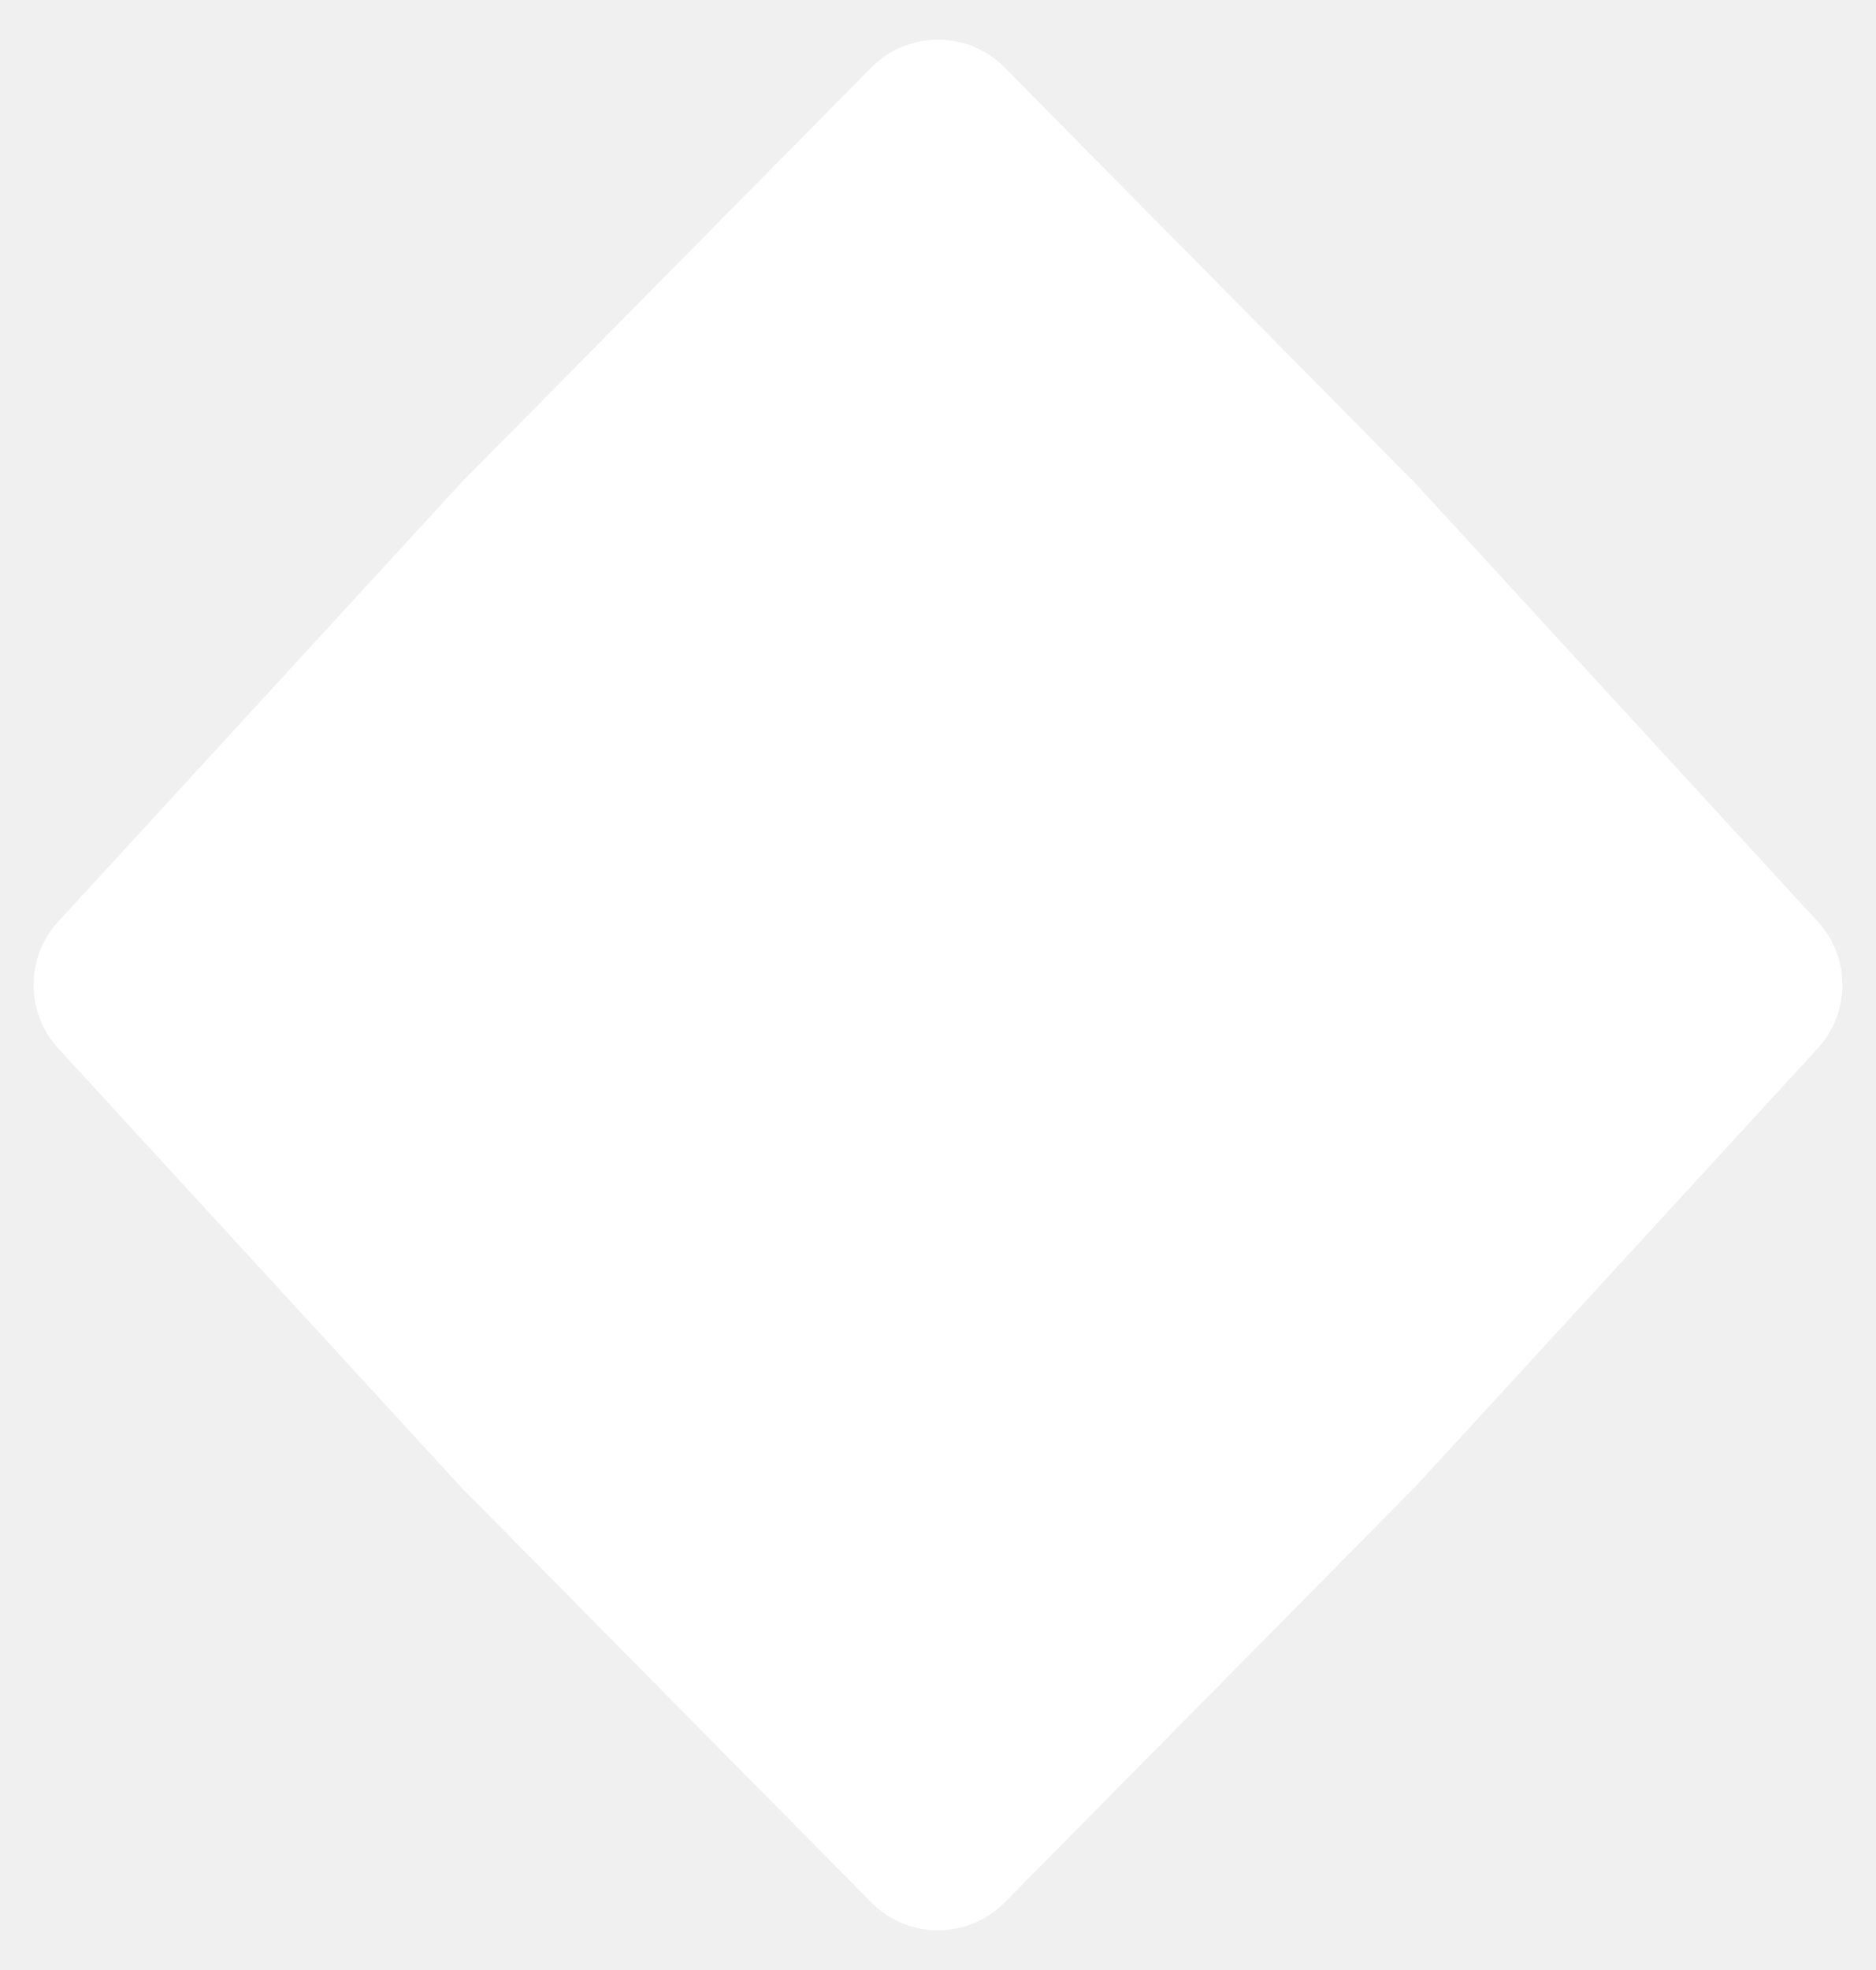
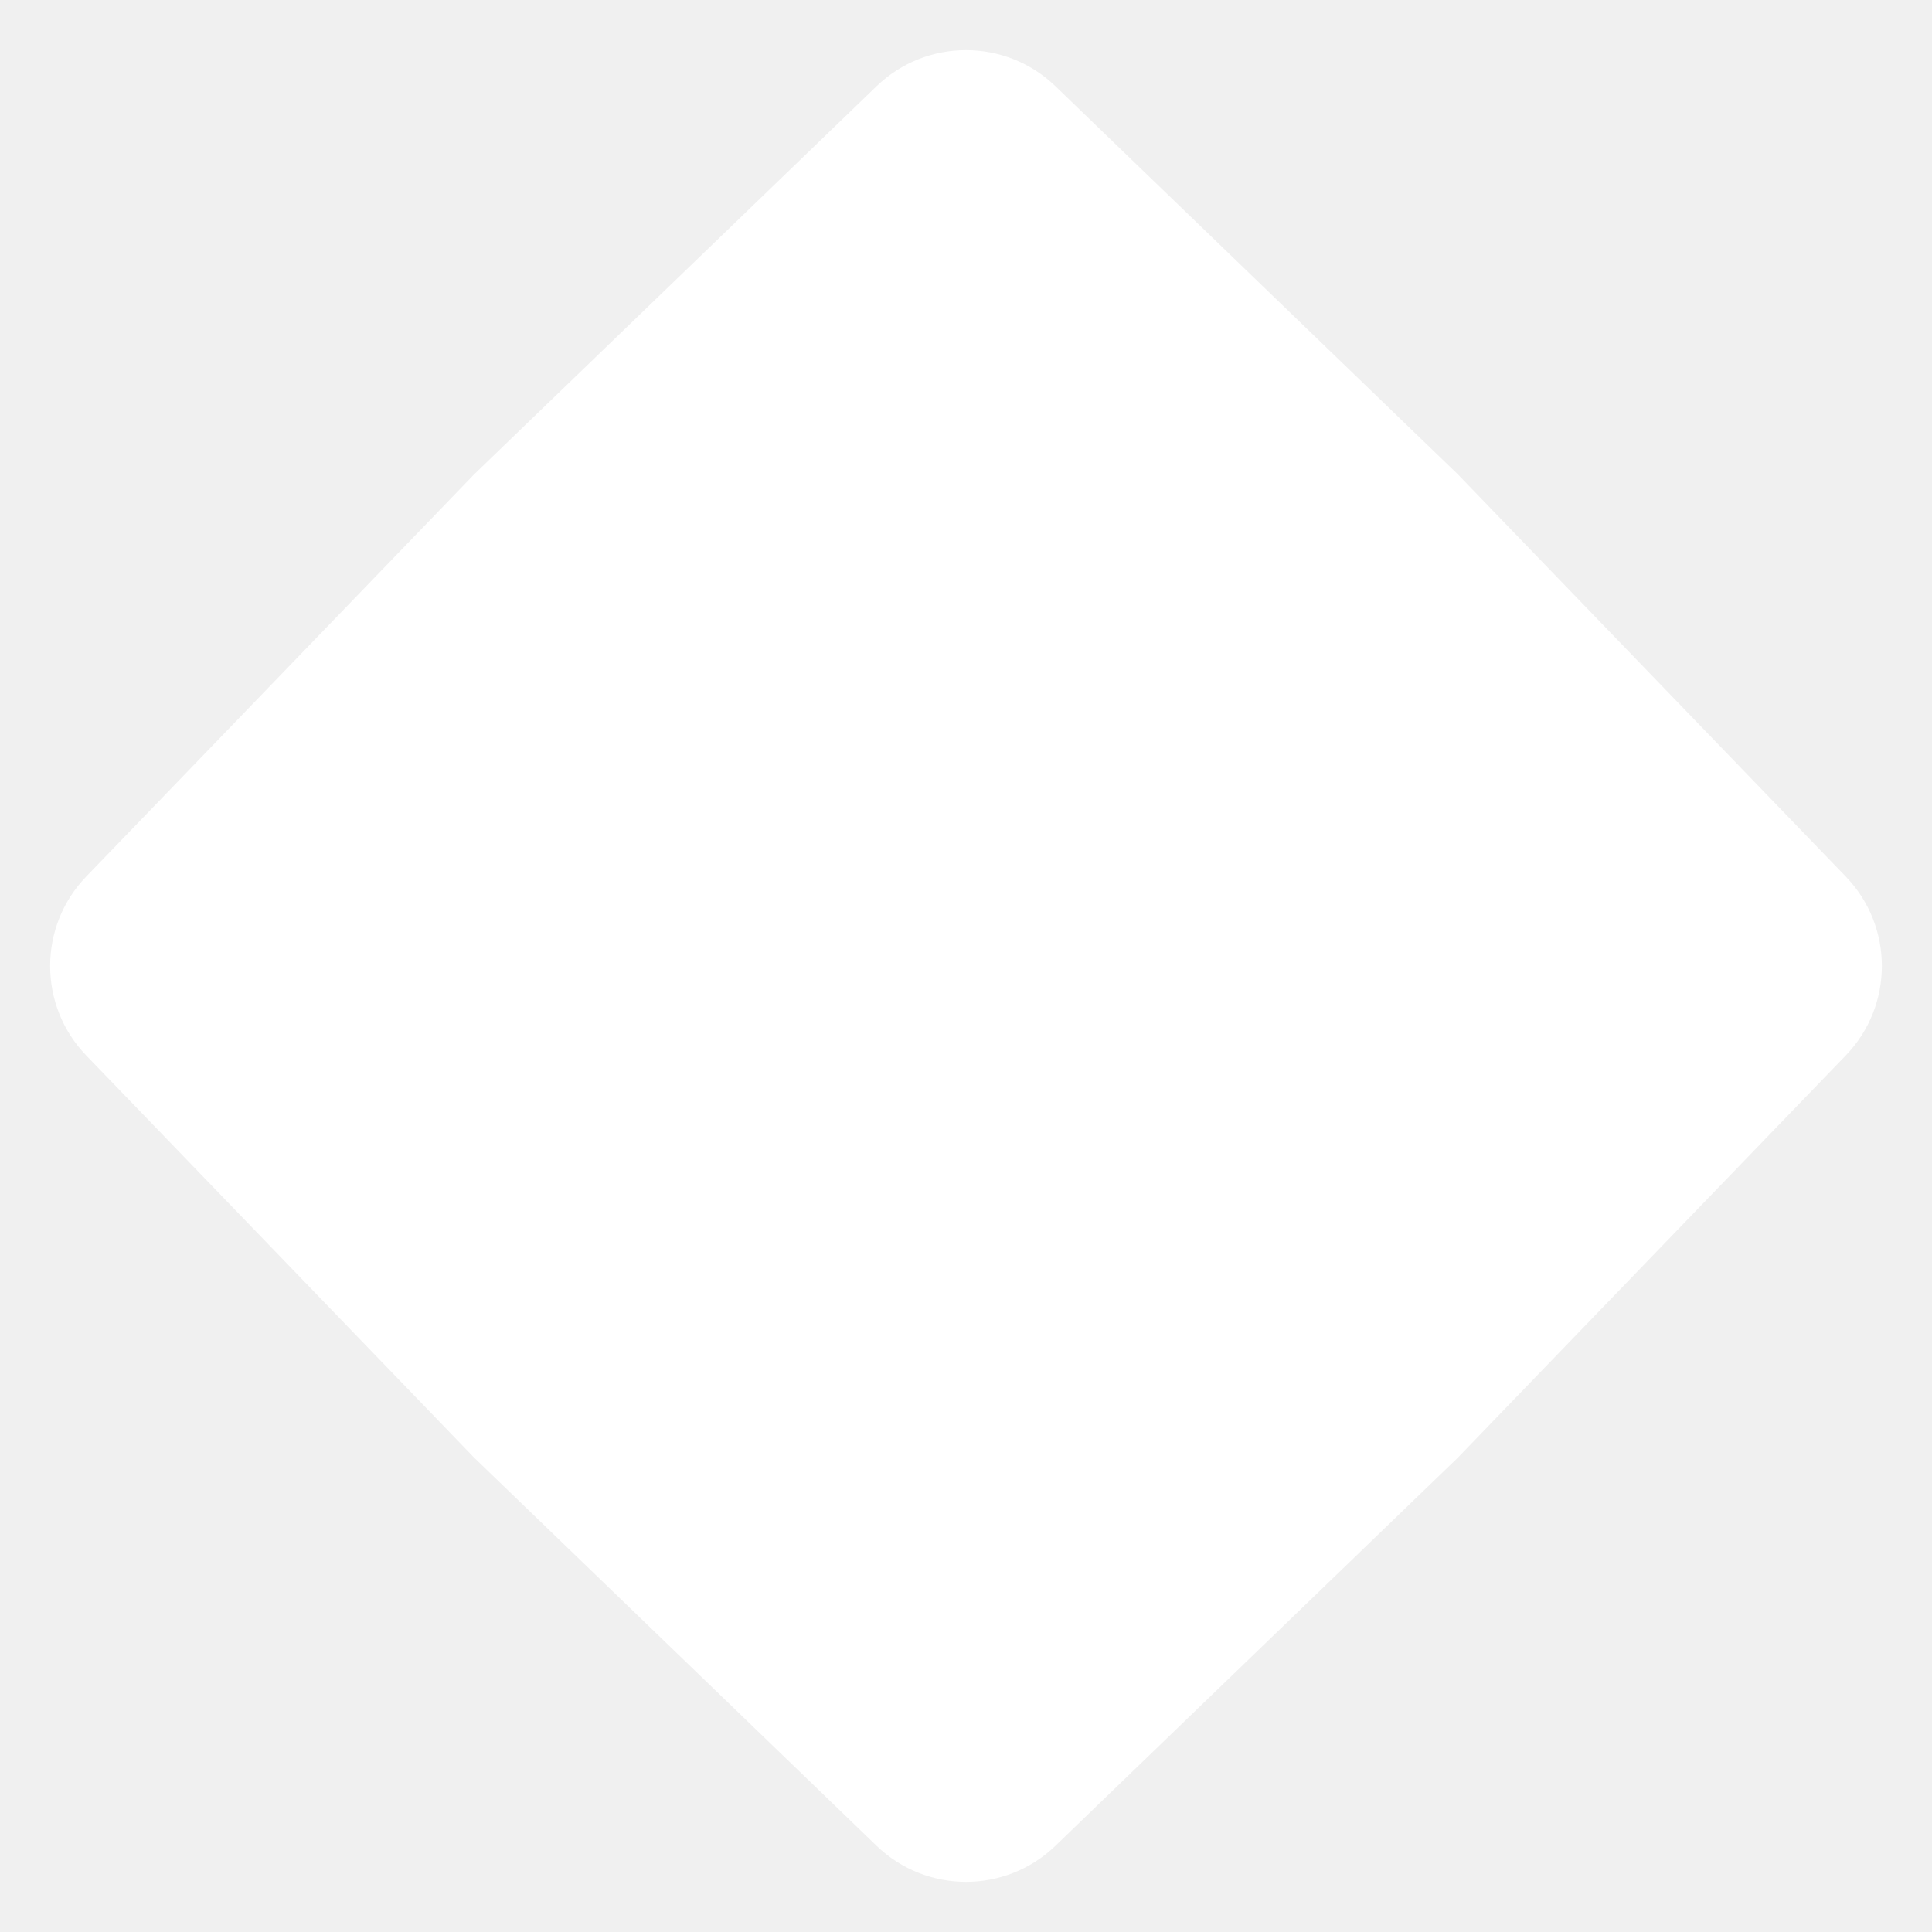
- <svg xmlns="http://www.w3.org/2000/svg" width="20" height="21" viewBox="0 0 20 21" fill="none">
-   <path d="M9.289 0.72C9.68 0.324 10.32 0.324 10.711 0.72L15.091 5.154L19.379 9.824C19.73 10.206 19.73 10.794 19.379 11.176L15.091 15.846L10.711 20.28C10.32 20.676 9.68 20.676 9.289 20.28L4.909 15.846L0.621 11.176C0.27 10.794 0.27 10.206 0.621 9.824L4.909 5.154L9.289 0.72Z" fill="white" />
+ <svg xmlns="http://www.w3.org/2000/svg" width="15" height="15" viewBox="0 0 15 15" fill="none">
+   <path d="M6.806 0.669C7.193 0.296 7.807 0.296 8.194 0.669L11.318 3.682L14.331 6.806C14.704 7.193 14.704 7.807 14.331 8.194L11.318 11.318L8.194 14.331C7.807 14.704 7.193 14.704 6.806 14.331L3.682 11.318L0.669 8.194C0.296 7.807 0.296 7.193 0.669 6.806L3.682 3.682L6.806 0.669Z" fill="white" />
</svg>
